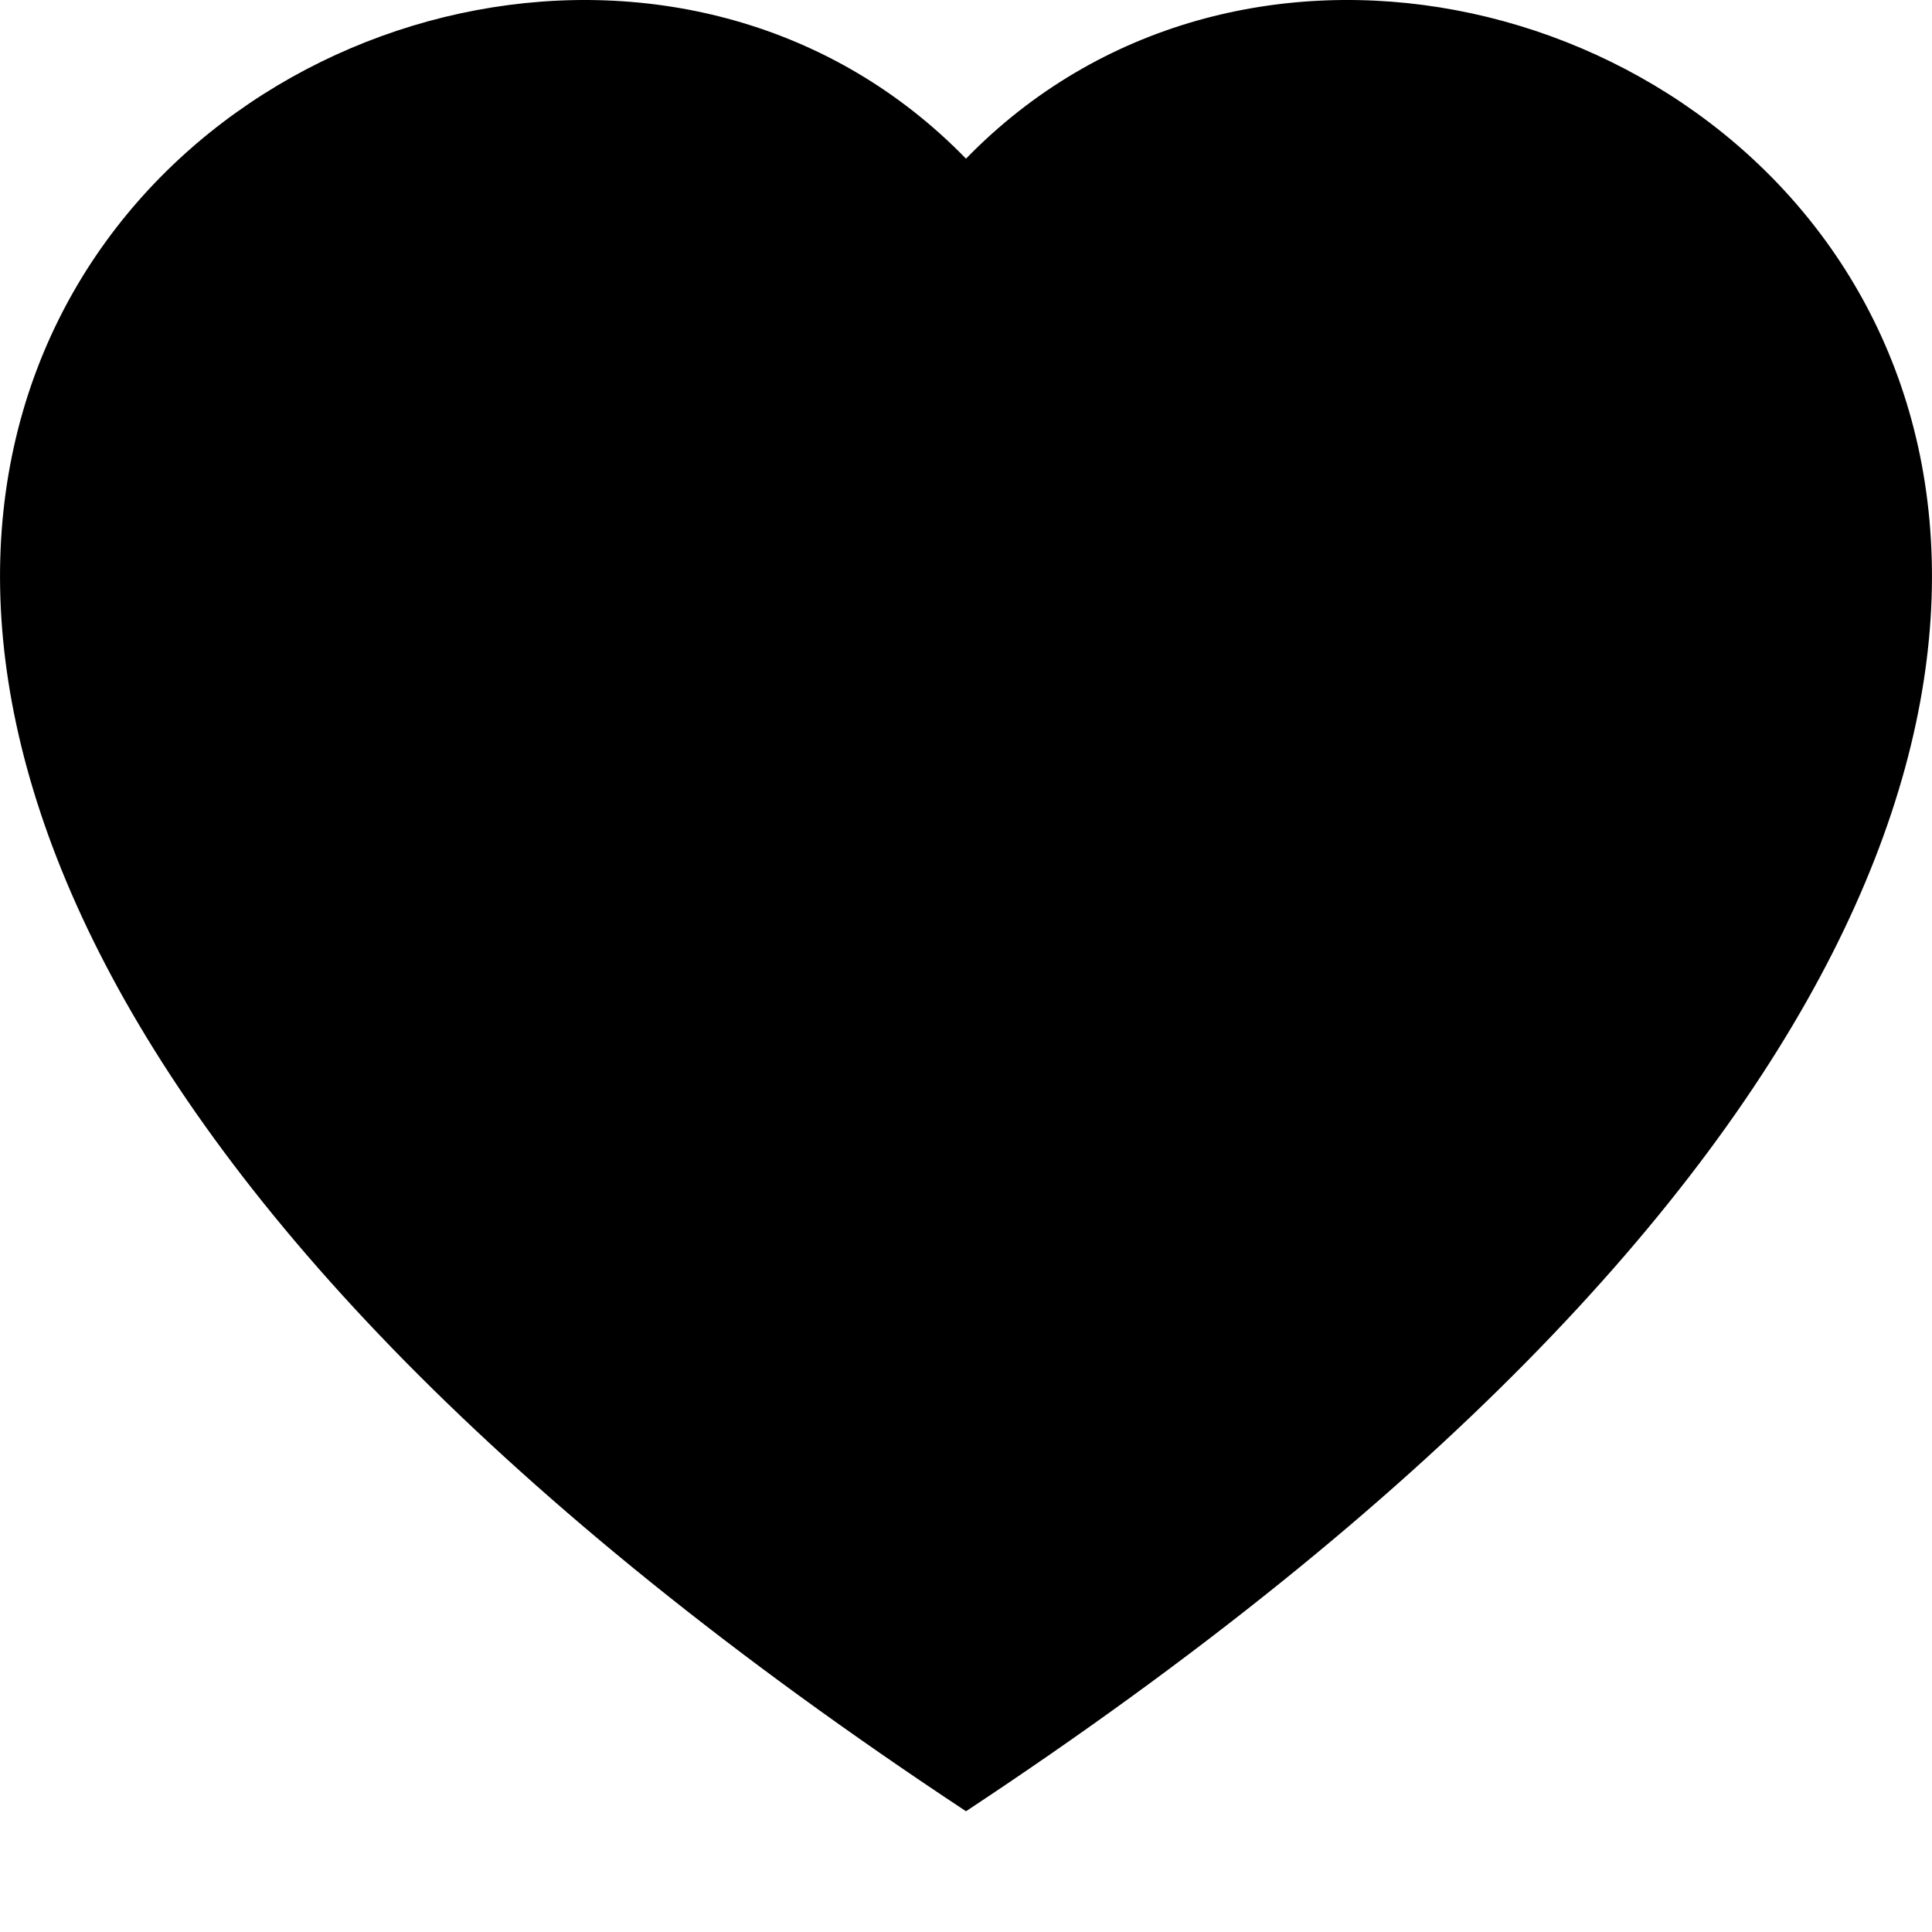
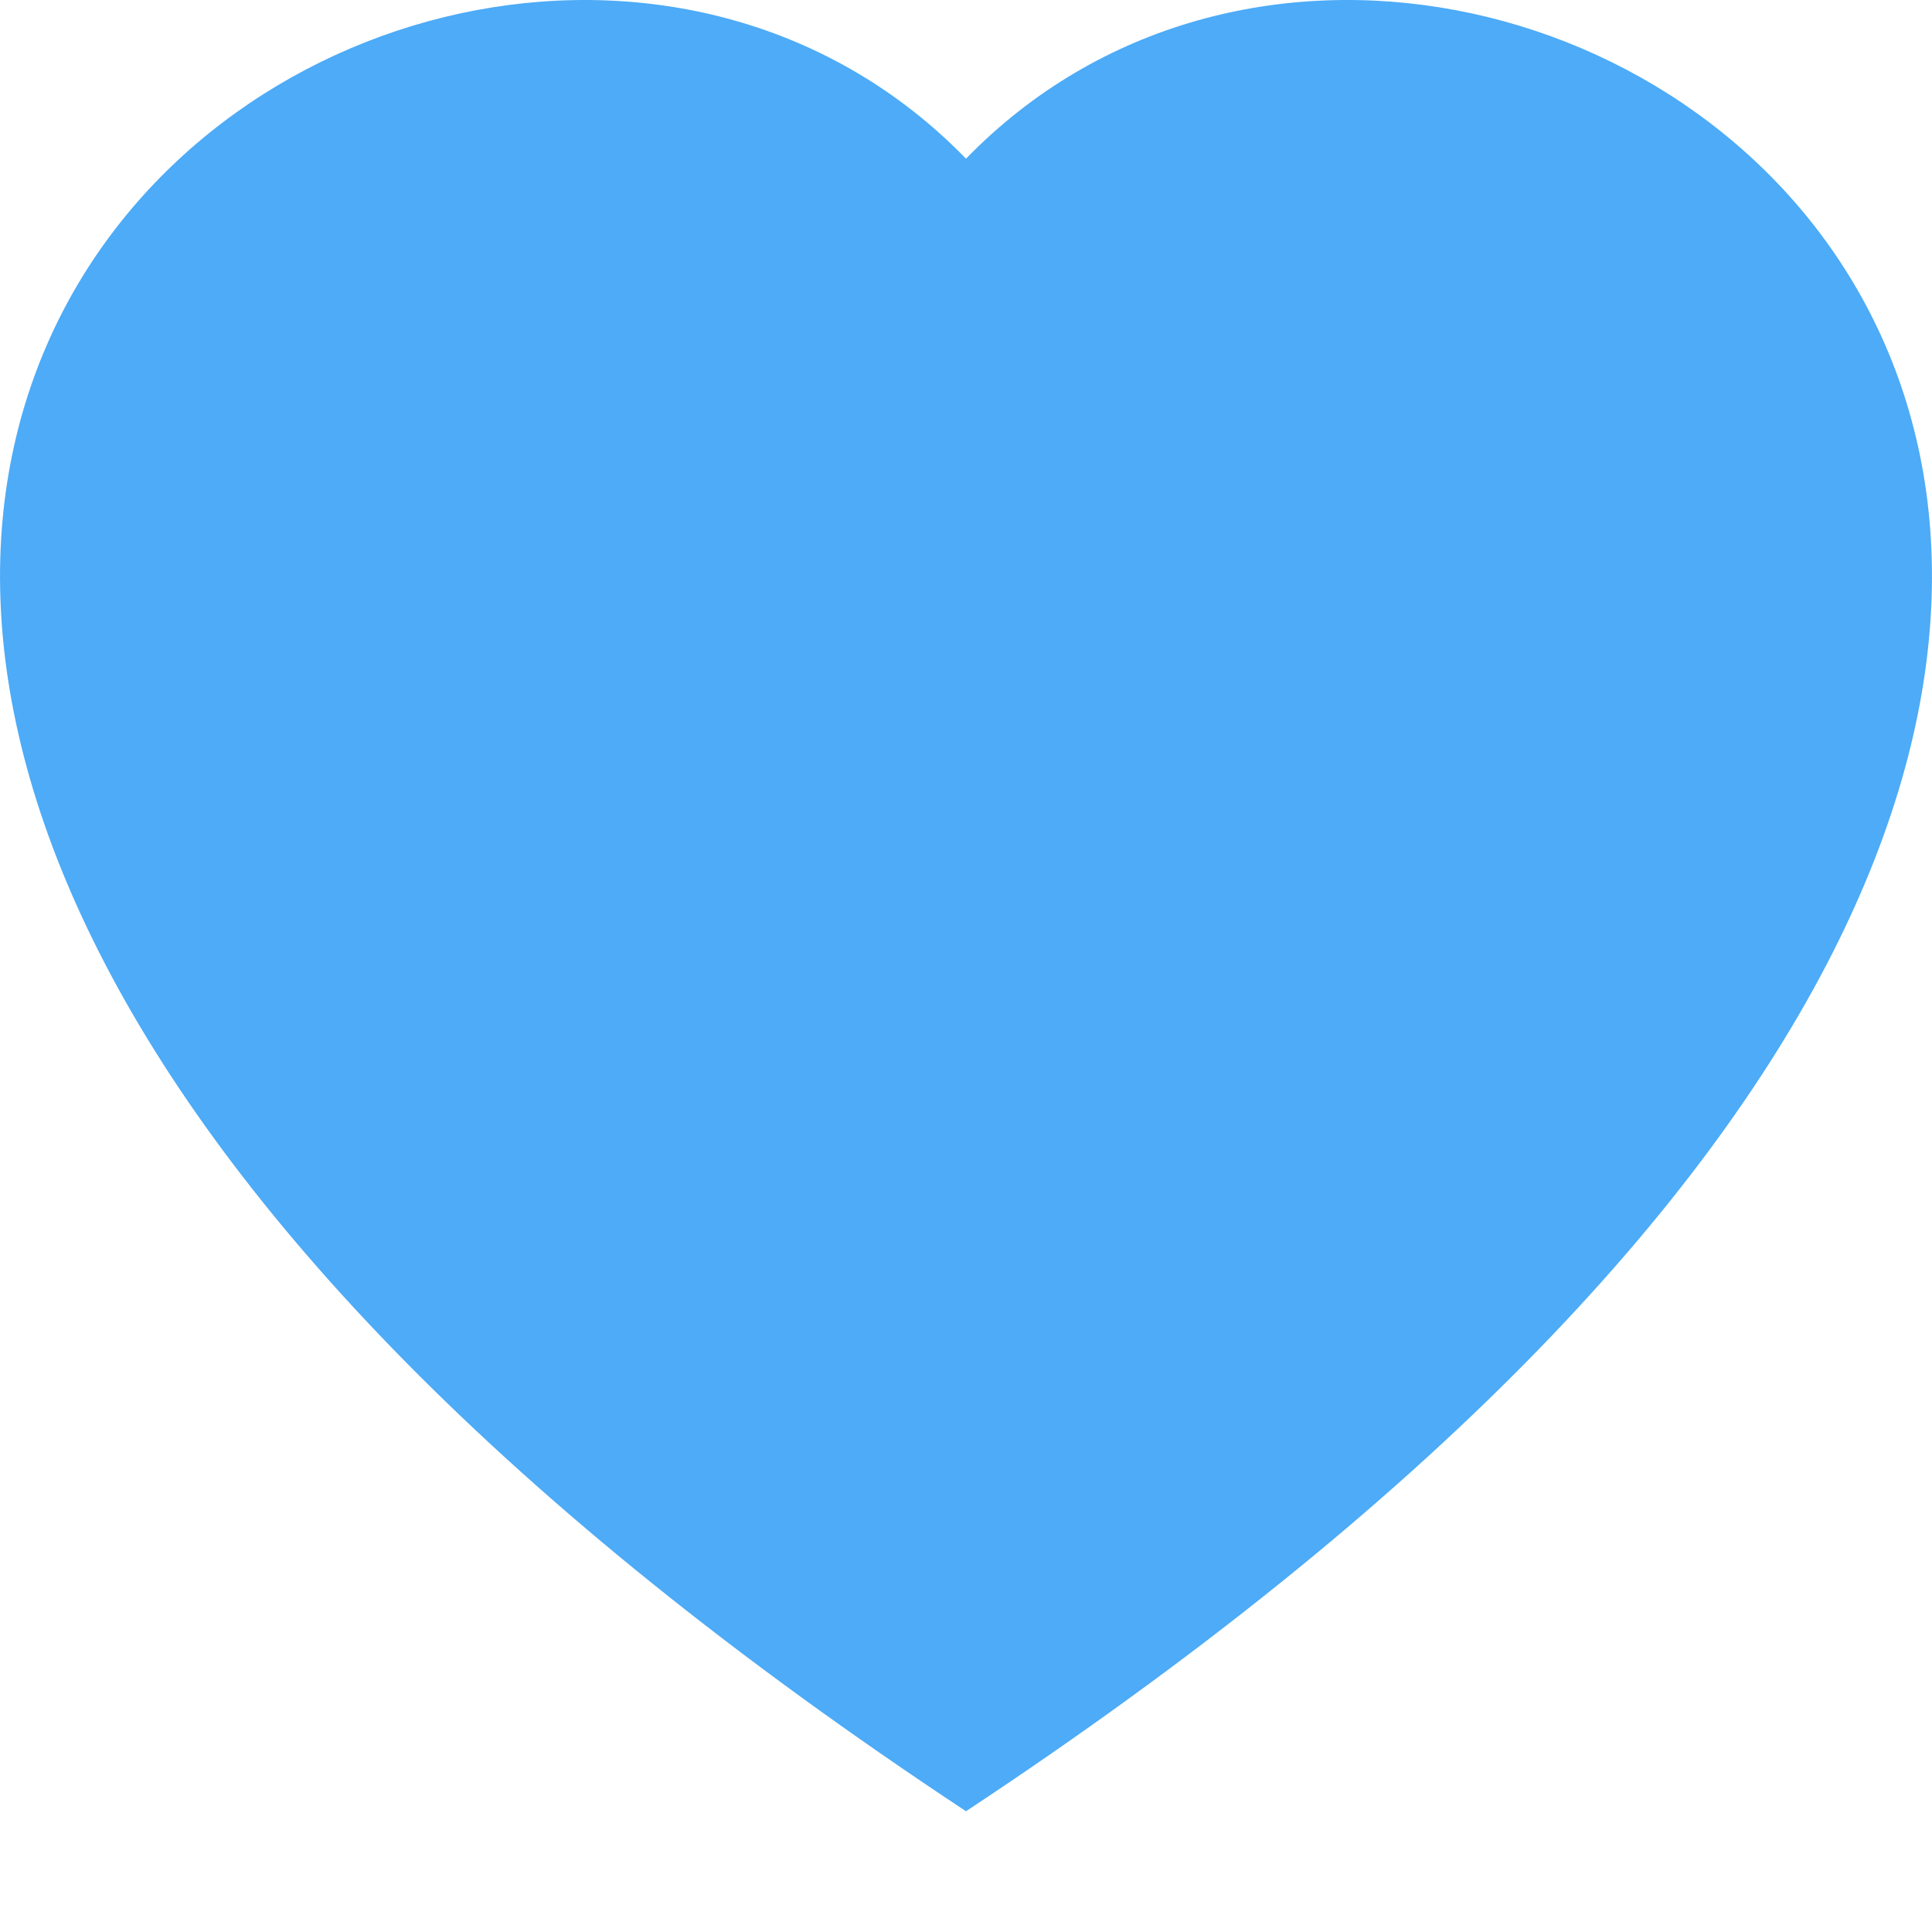
- <svg xmlns="http://www.w3.org/2000/svg" class="bi bi-heart-fill" width="1em" height="1em" viewBox="0 0 16 16" fill="currentColor">
+ <svg xmlns="http://www.w3.org/2000/svg" class="bi bi-heart-fill" width="1em" height="1em" viewBox="0 0 16 16" fill="#4dabf7">
  <path fill-rule="evenodd" d="M8 1.314C12.438-3.248 23.534 4.735 8 15-7.534 4.736 3.562-3.248 8 1.314z" />
</svg>
